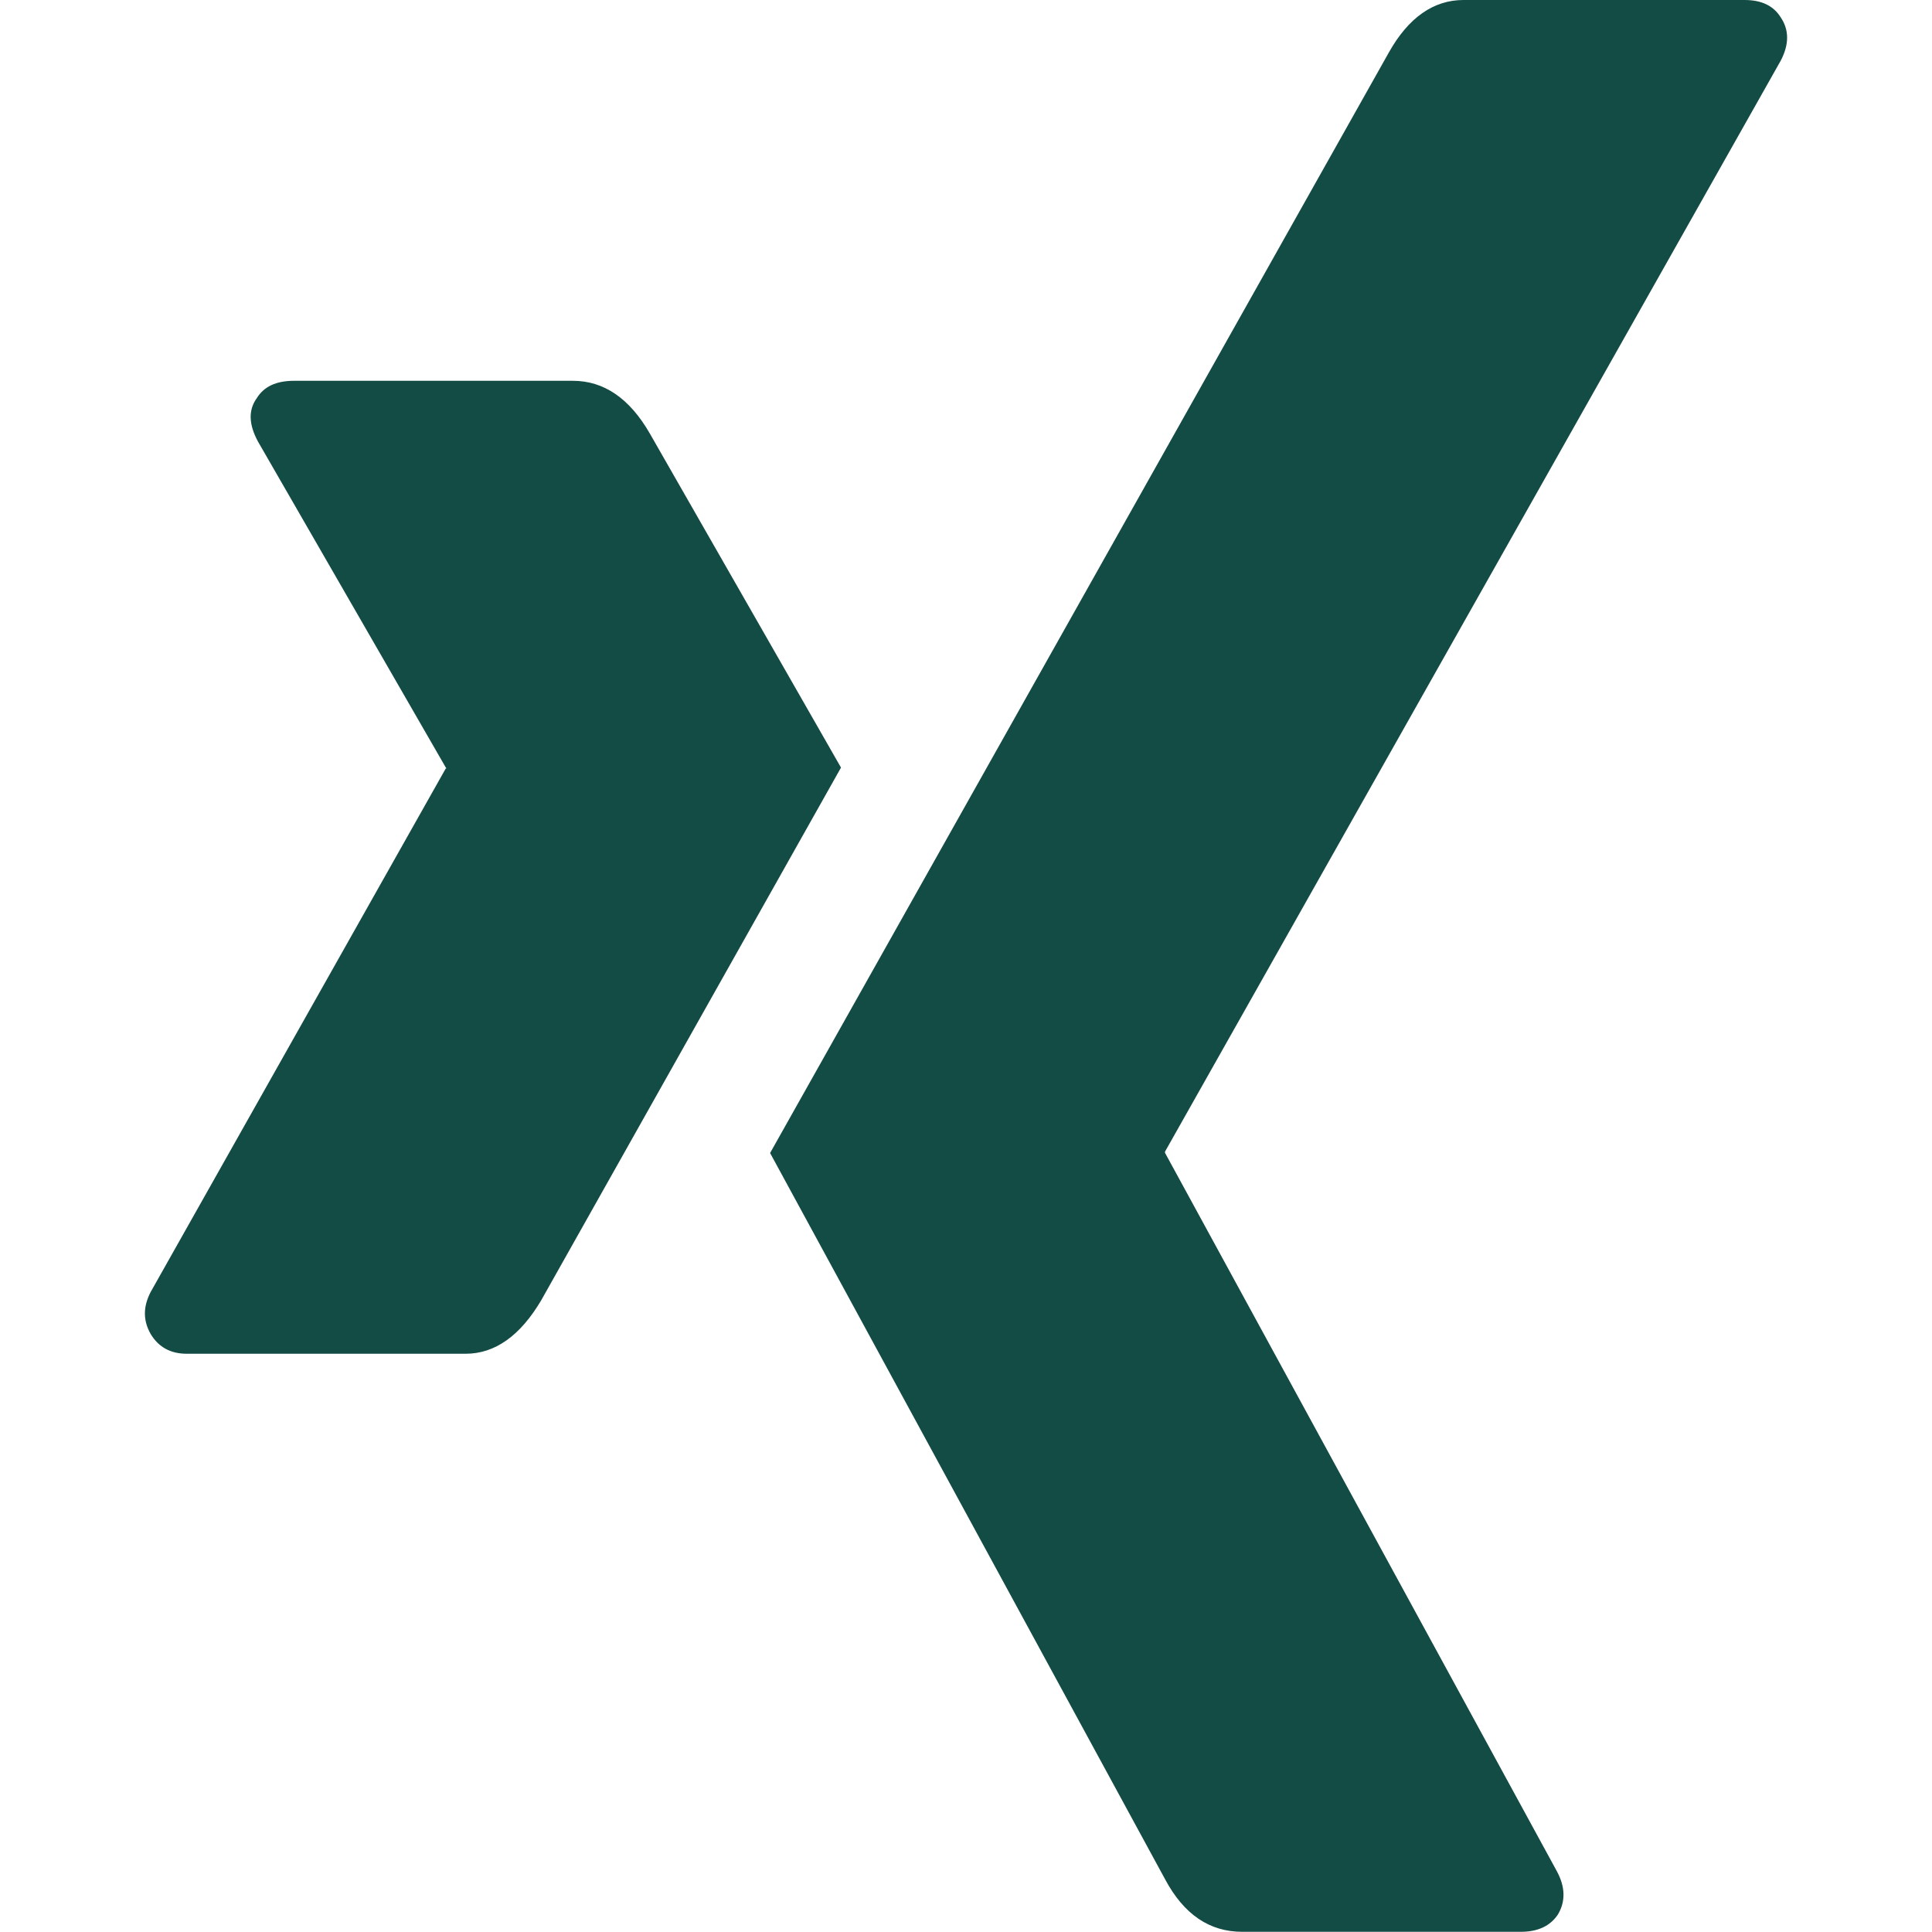
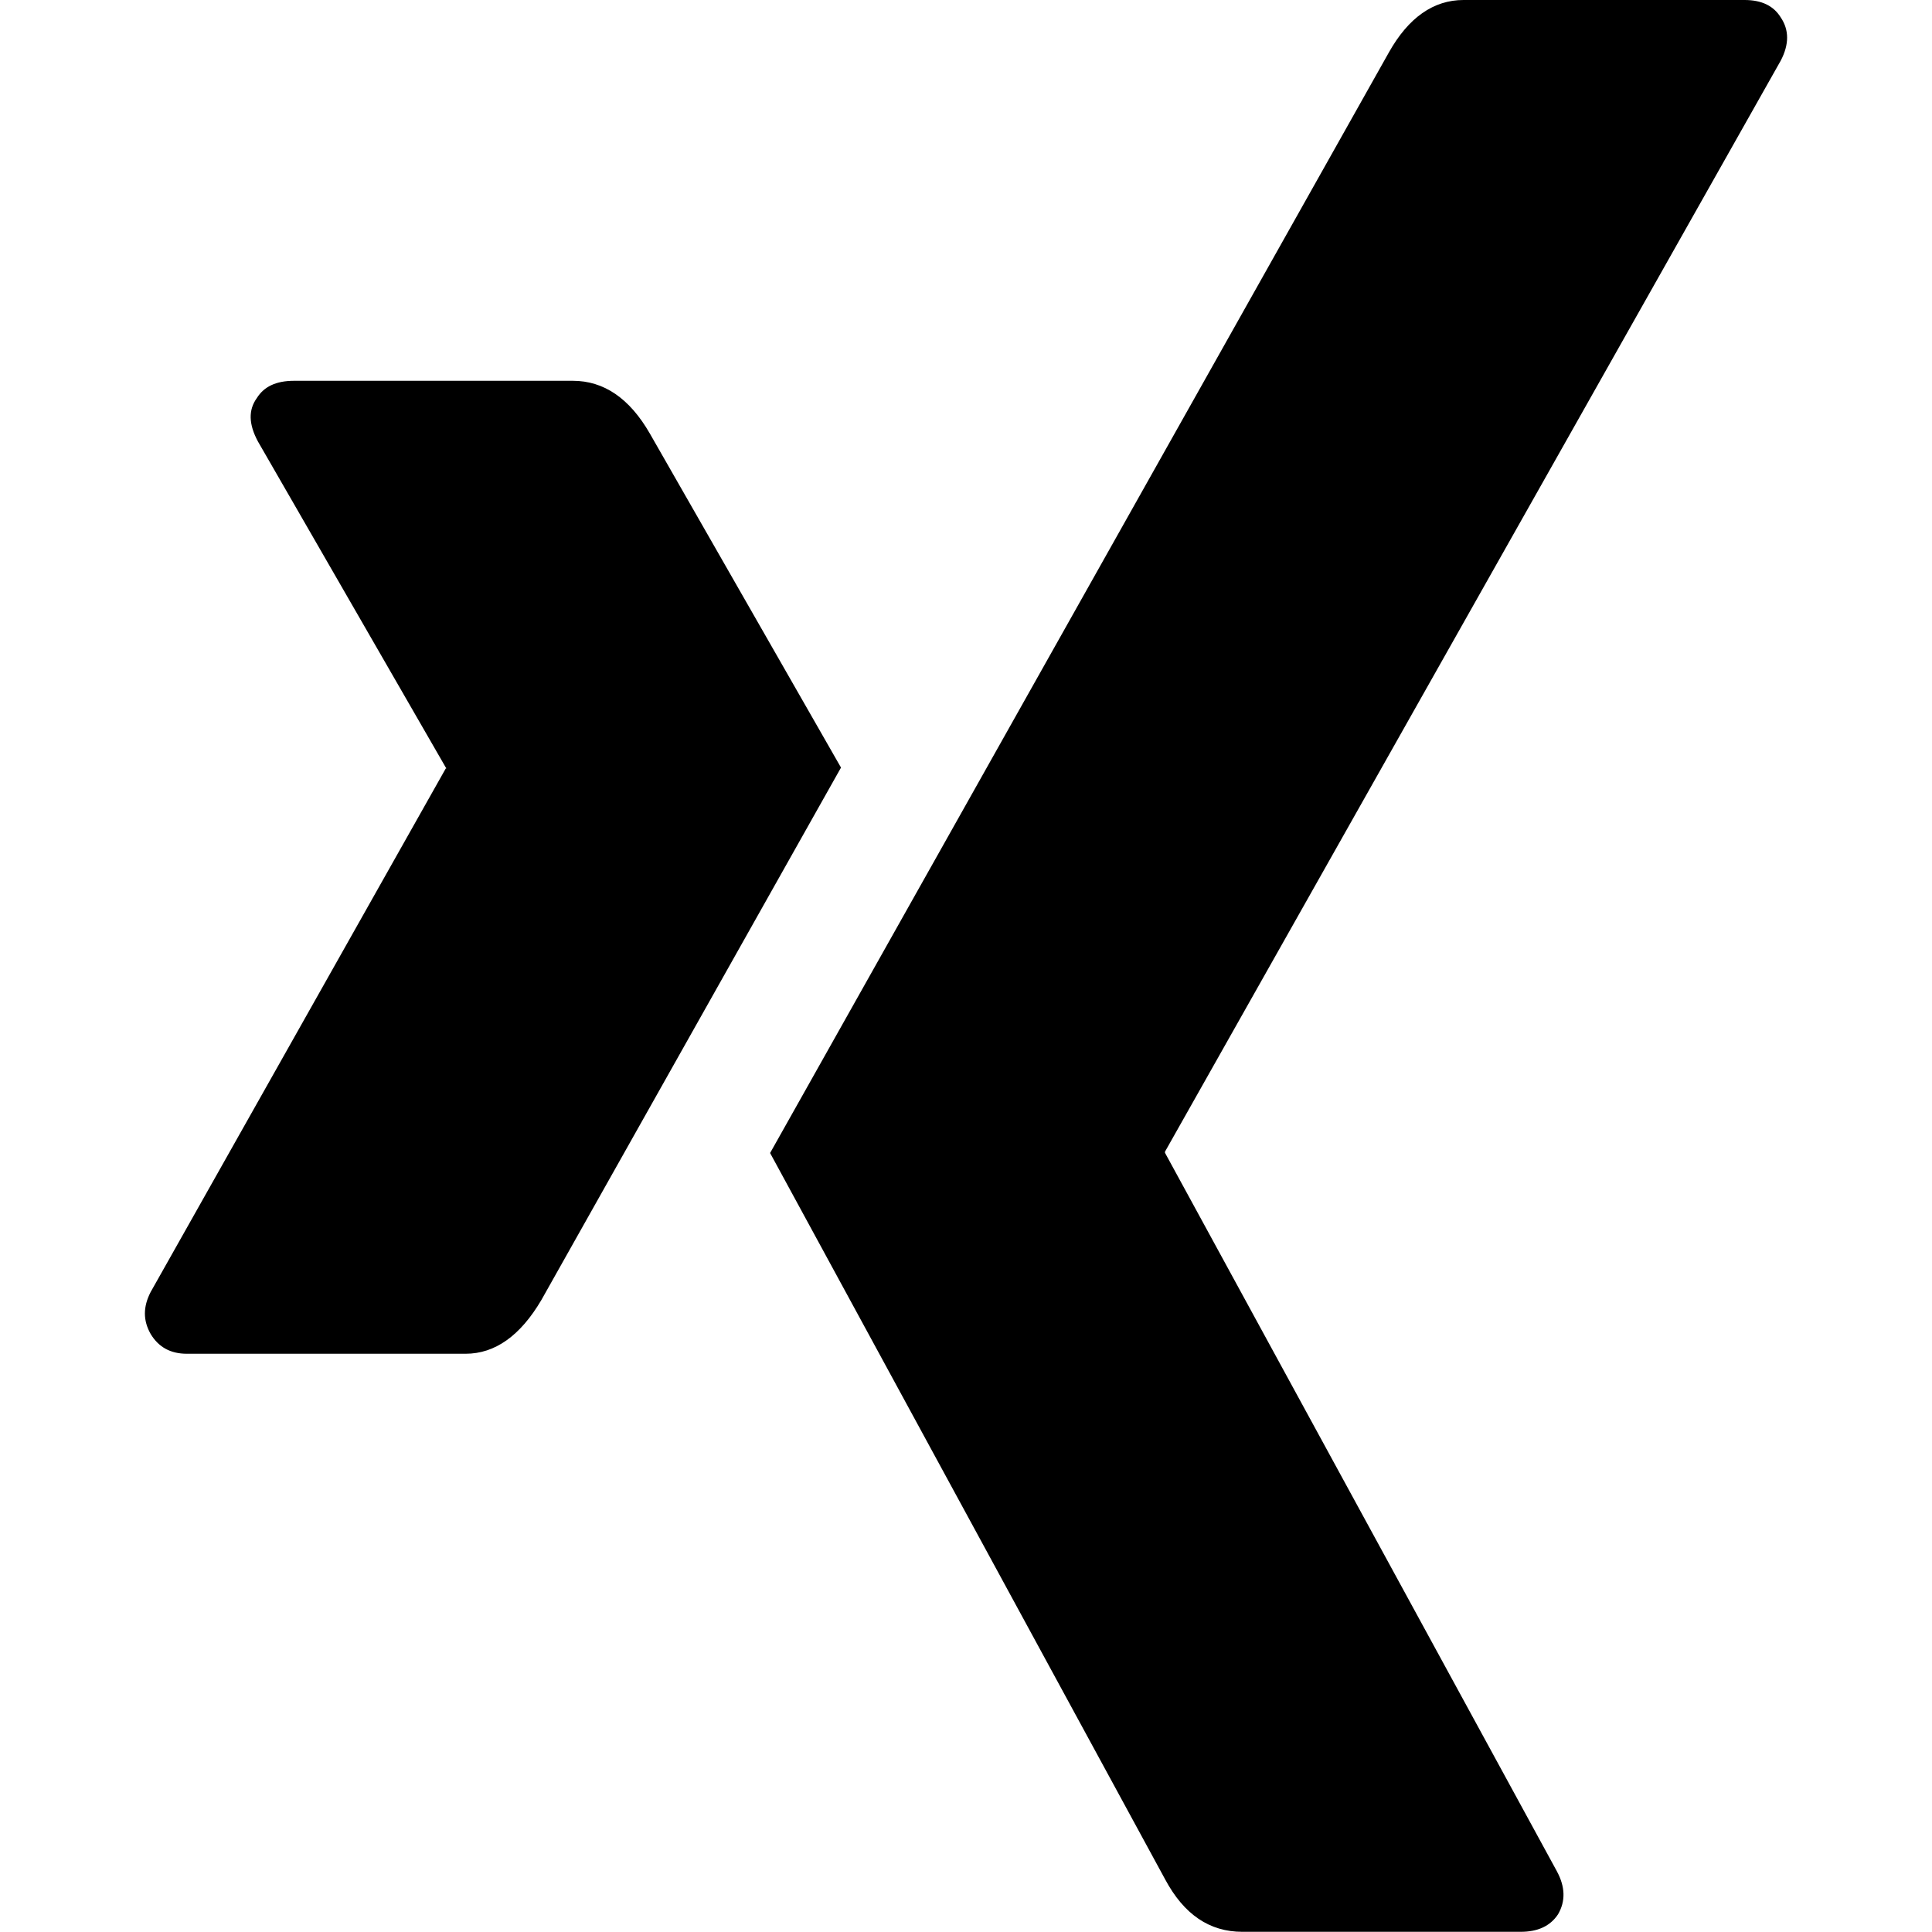
- <svg xmlns="http://www.w3.org/2000/svg" xmlns:xlink="http://www.w3.org/1999/xlink" width="100" height="100">
-   <defs>
-     <path d="M33.63 22.43l9.9 17.3-15.51 27.56c-1.09 1.85-2.4 2.78-3.92 2.78H9.67c-.84 0-1.46-.34-1.87-1.02-.4-.7-.4-1.41 0-2.18l15.27-27.09c.04 0 .04-.02 0-.06l-9.72-16.87c-.48-.89-.5-1.63-.06-2.24.37-.6 1-.9 1.93-.9h14.43c1.6 0 2.93.9 3.98 2.72zM92.17 3.14L60.3 59.61v.06l20.28 37.18c.44.81.46 1.56.06 2.24-.4.6-1.04.9-1.93.9H64.3c-1.7 0-3.02-.9-3.99-2.71l-20.45-37.6L71.89 2.71C72.9.91 74.2 0 75.75 0H90.3c.88 0 1.5.3 1.87.9.44.65.44 1.4 0 2.24z" id="xing" />
-   </defs>
-   <use fill="#134B45" xlink:href="#xing" />
+ <svg xmlns="http://www.w3.org/2000/svg" width="100" height="100">
+   <path d="M33.63 22.43l9.9 17.3-15.51 27.56c-1.09 1.85-2.4 2.78-3.92 2.78H9.67c-.84 0-1.46-.34-1.87-1.02-.4-.7-.4-1.41 0-2.18l15.27-27.09c.04 0 .04-.02 0-.06l-9.72-16.87c-.48-.89-.5-1.63-.06-2.24.37-.6 1-.9 1.93-.9h14.43c1.6 0 2.93.9 3.98 2.72zM92.17 3.14L60.3 59.61v.06l20.28 37.18c.44.81.46 1.56.06 2.24-.4.6-1.04.9-1.93.9H64.3c-1.7 0-3.02-.9-3.99-2.71l-20.45-37.6L71.89 2.71C72.9.91 74.2 0 75.75 0H90.3c.88 0 1.5.3 1.87.9.44.65.44 1.4 0 2.24z" />
</svg>
